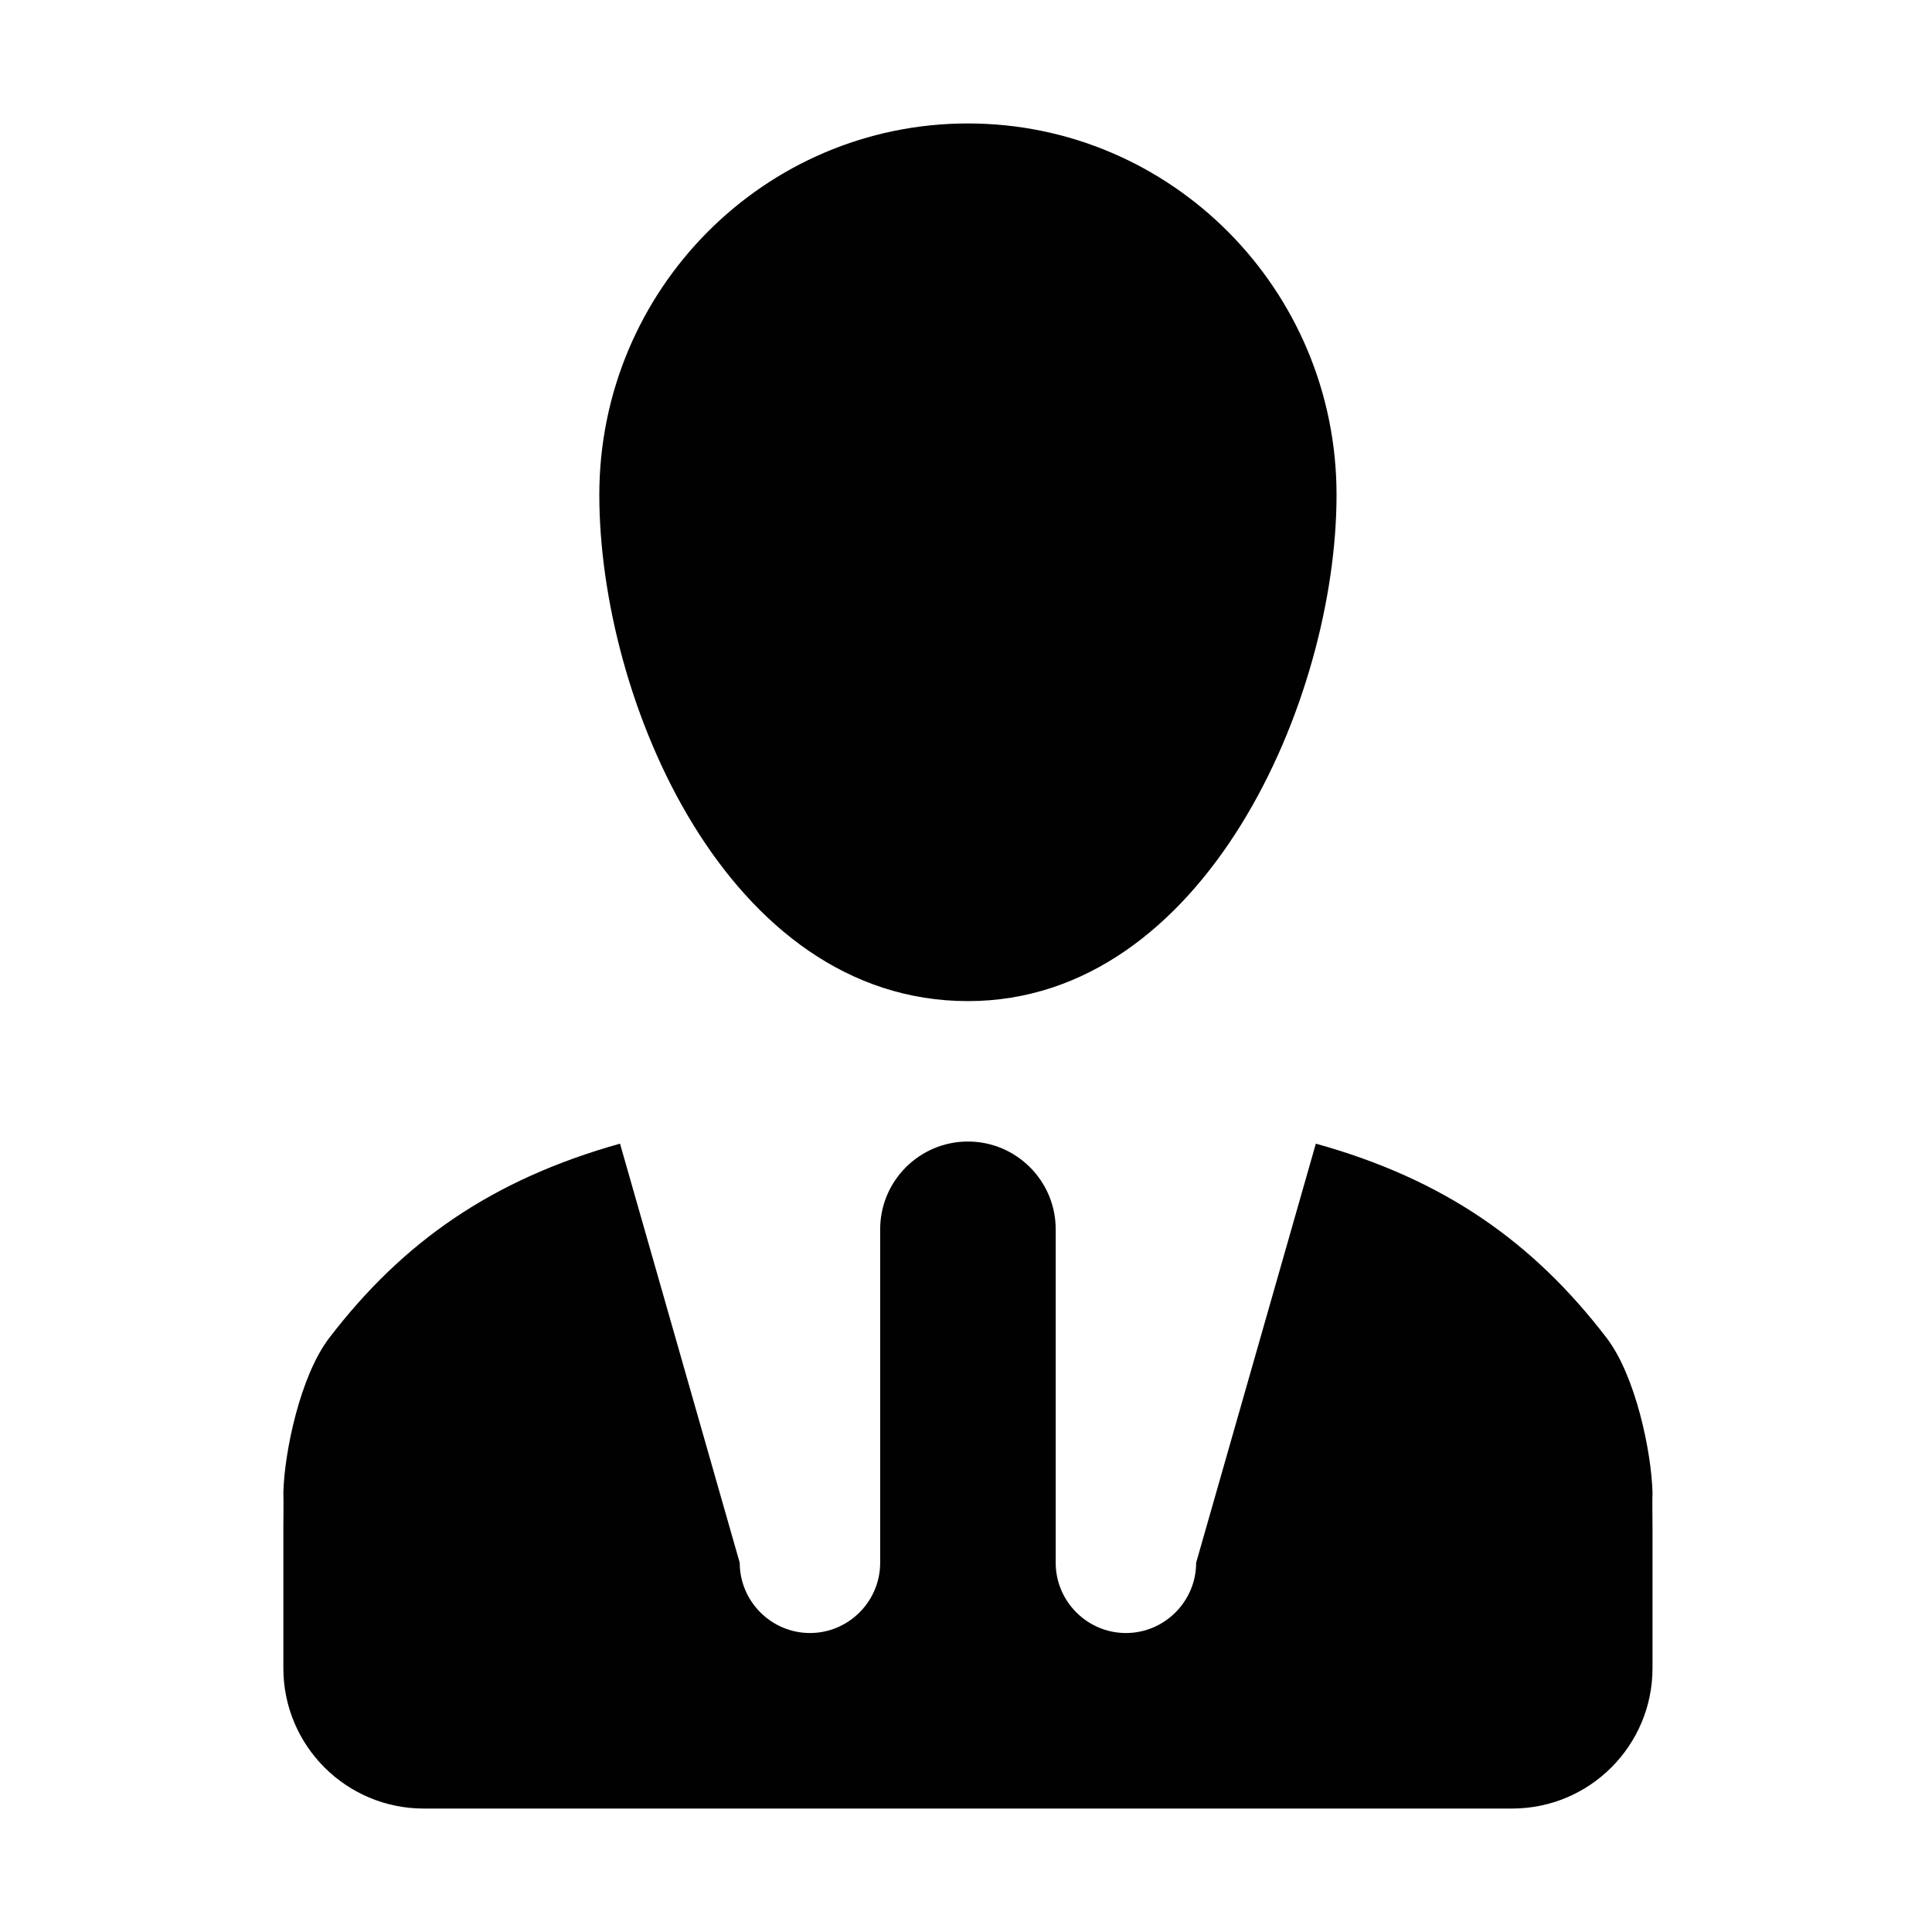
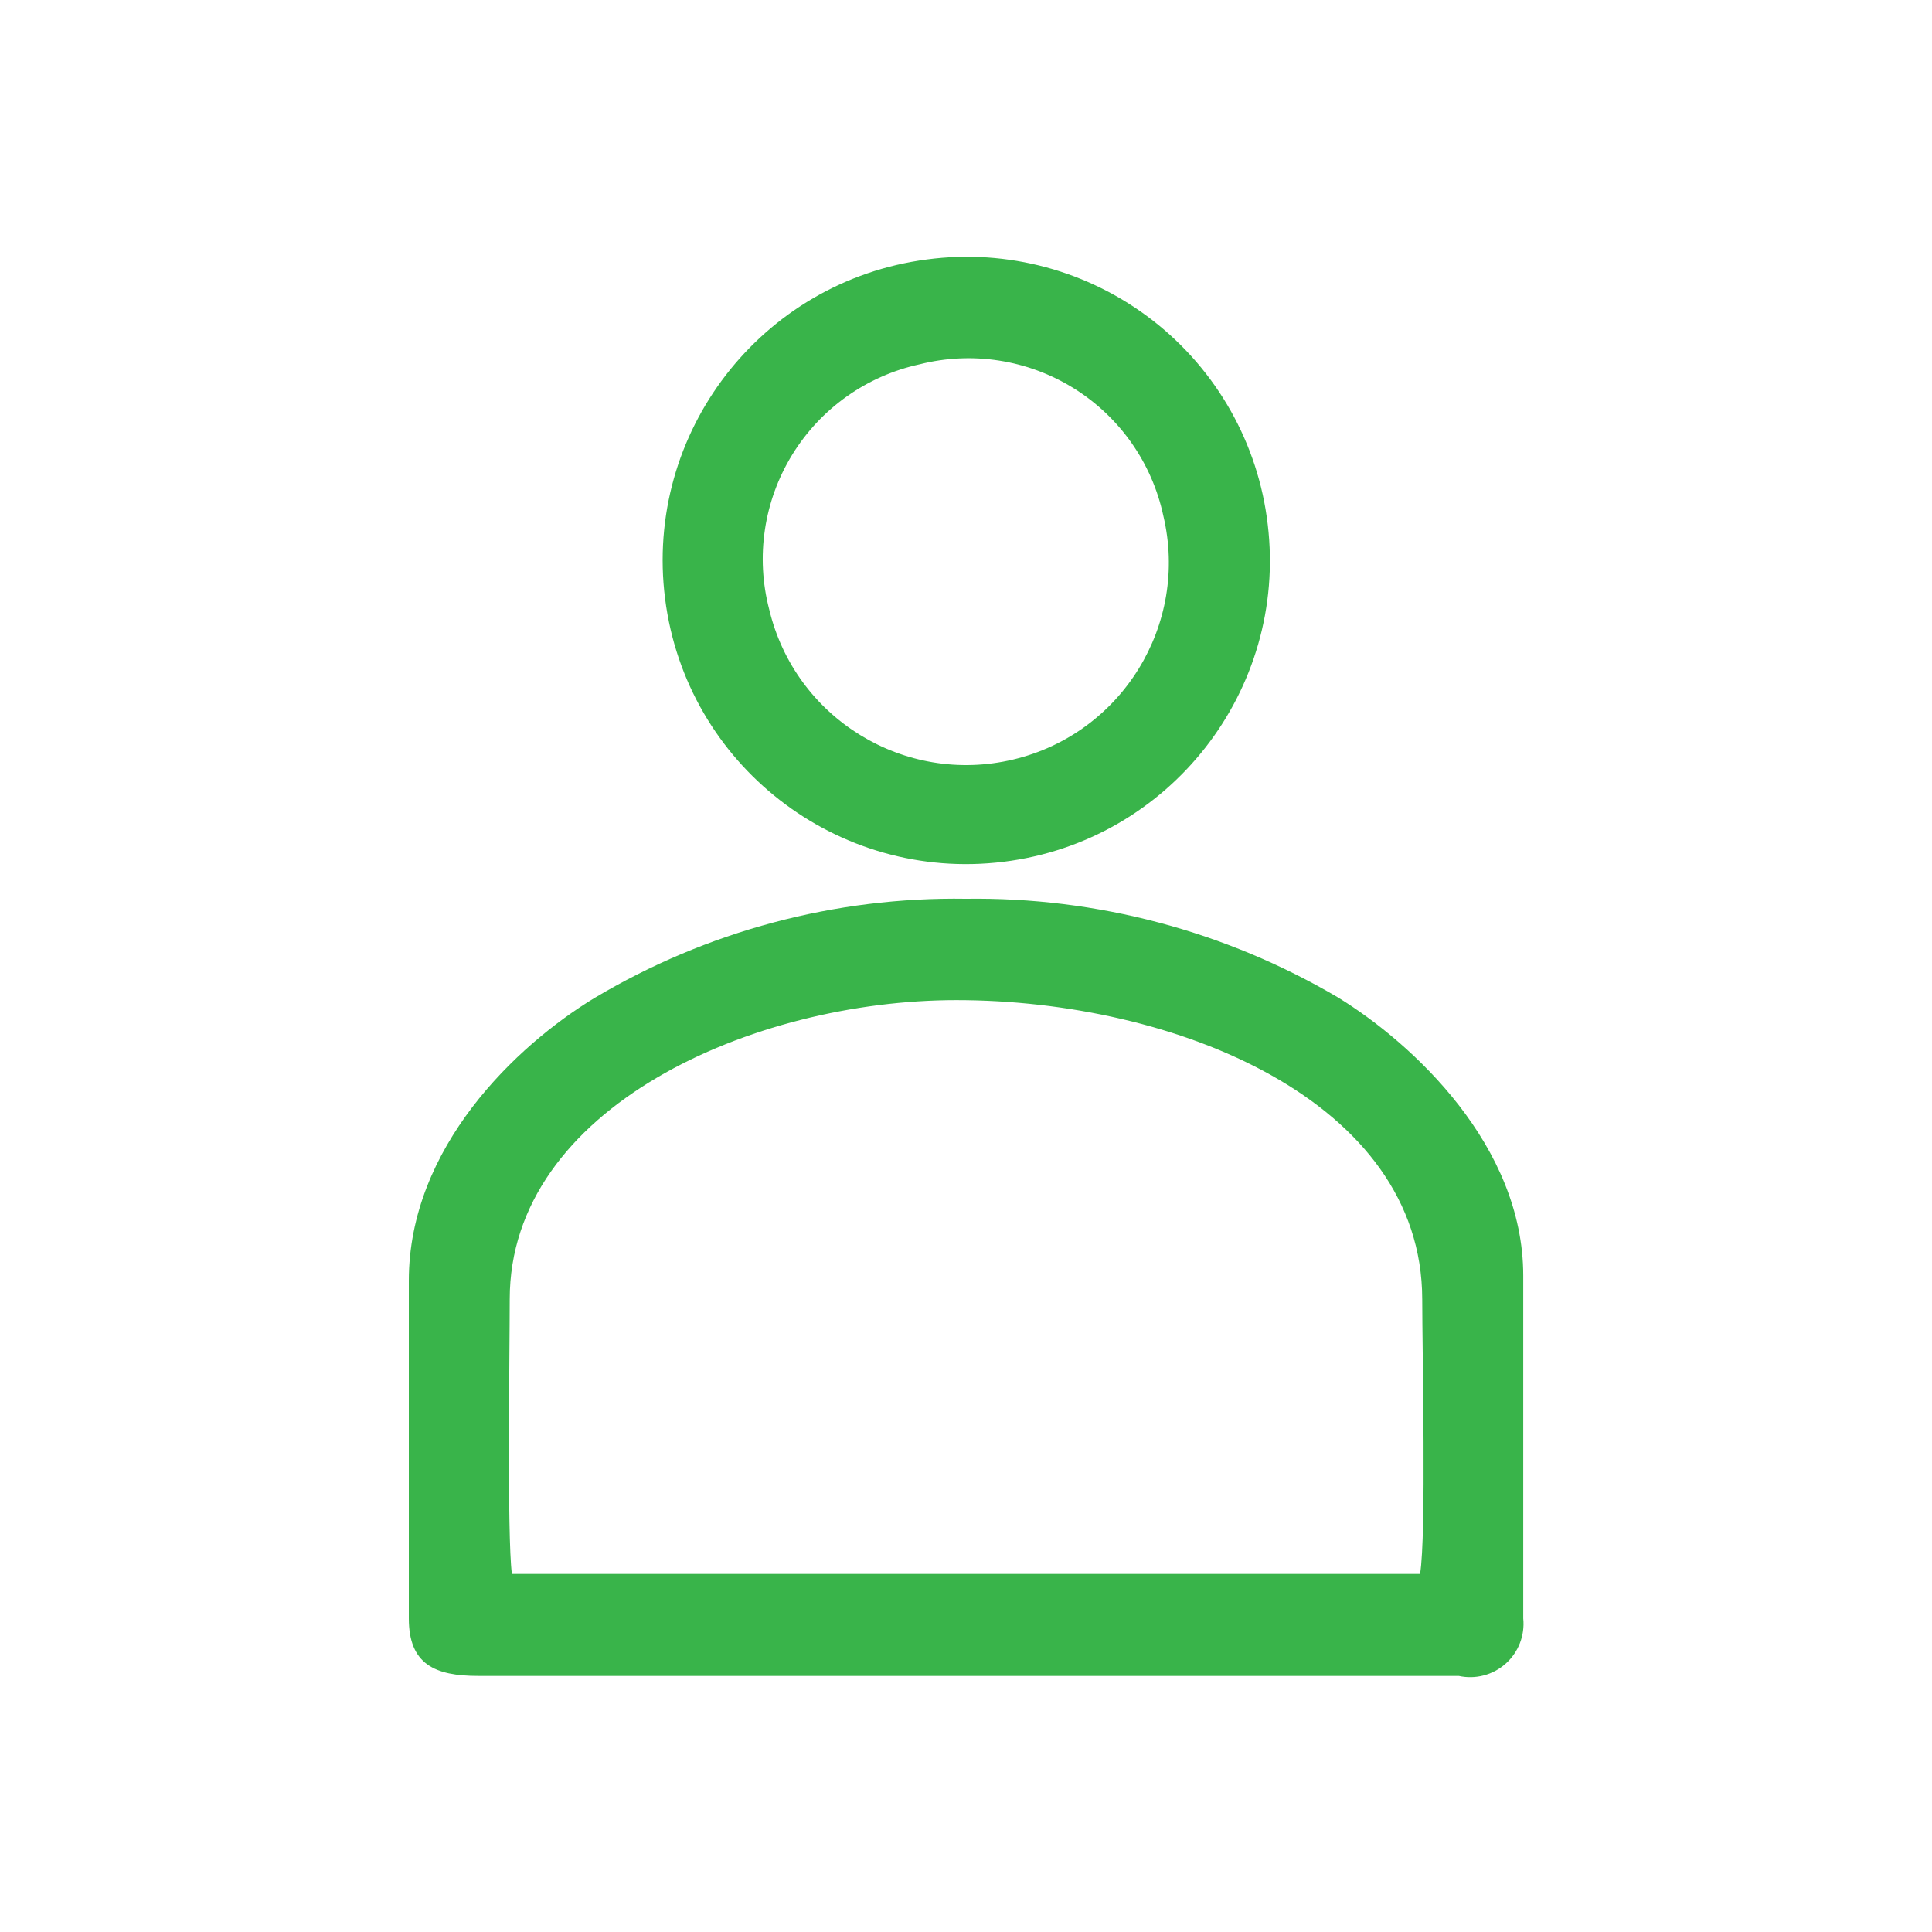
- <svg xmlns="http://www.w3.org/2000/svg" enable-background="new 0 0 500 500" height="500px" id="Layer_1" version="1.1" viewBox="0 0 500 500" width="500px" xml:space="preserve">
-   <path clip-rule="evenodd" d="M415.762,346.214c-19.078-24.896-42.156-41.063-75.223-50.236  l-30.983,108.475c0,9.992-8.181,18.172-18.172,18.172c-9.988,0-18.169-8.18-18.169-18.172v-86.311  c0-12.536-10.178-22.715-22.715-22.715c-12.536,0-22.713,10.179-22.713,22.715v86.311c0,9.992-8.181,18.172-18.17,18.172  c-9.992,0-18.173-8.18-18.173-18.172l-30.983-108.475c-33.068,9.262-56.145,25.34-75.221,50.236  c-7.542,9.812-11.64,29.527-11.908,40.07c0.09,2.725,0,5.906,0,9.082v18.172v18.173c0,20.078,16.264,36.34,36.343,36.34h281.648  c20.078,0,36.345-16.262,36.345-36.34v-18.173v-18.172c0-3.176-0.089-6.357,0-9.082C427.393,375.741,423.3,356.025,415.762,346.214z   M155.102,128.073c0,53.059,33.078,131.013,95.398,131.013c61.237,0,95.396-77.954,95.396-131.013  c0-53.057-42.702-96.124-95.396-96.124C197.806,31.949,155.102,75.016,155.102,128.073z" fill="#010101" fill-rule="evenodd" />
+ <svg xmlns="http://www.w3.org/2000/svg" id="Слой_1" data-name="Слой 1" viewBox="0 0 35 35">
+   <defs>
+     <style>.cls-1{fill:#39b44a;}</style>
+   </defs>
+   <path class="cls-1" d="M9.234,23.537c0-3.472,4.4-5.419,8.093-5.419,3.964,0,8.433,1.824,8.438,5.419,0,0.964.077,4.267-.039,4.976H9.273c-0.089-.7-0.039-4.019-0.039-4.976h0ZM7.406,23.2v6.12c0,0.831.475,1.041,1.255,1.041H26.426a0.966,0.966,0,0,0,1.169-1.041V23.11c0-2.349-1.99-4.2-3.352-5.038a12.929,12.929,0,0,0-6.744-1.79,12.758,12.758,0,0,0-6.734,1.8c-1.407.855-3.359,2.7-3.359,5.12h0Z" />
+   <path class="cls-1" d="M16.66,6.6A3.609,3.609,0,0,1,21.074,9.34a3.669,3.669,0,0,1-7.139,1.7A3.61,3.61,0,0,1,16.66,6.6h0ZM16.793,4.7A5.5,5.5,0,1,0,22.966,9.5,5.485,5.485,0,0,0,16.793,4.7h0Z" />
</svg>
